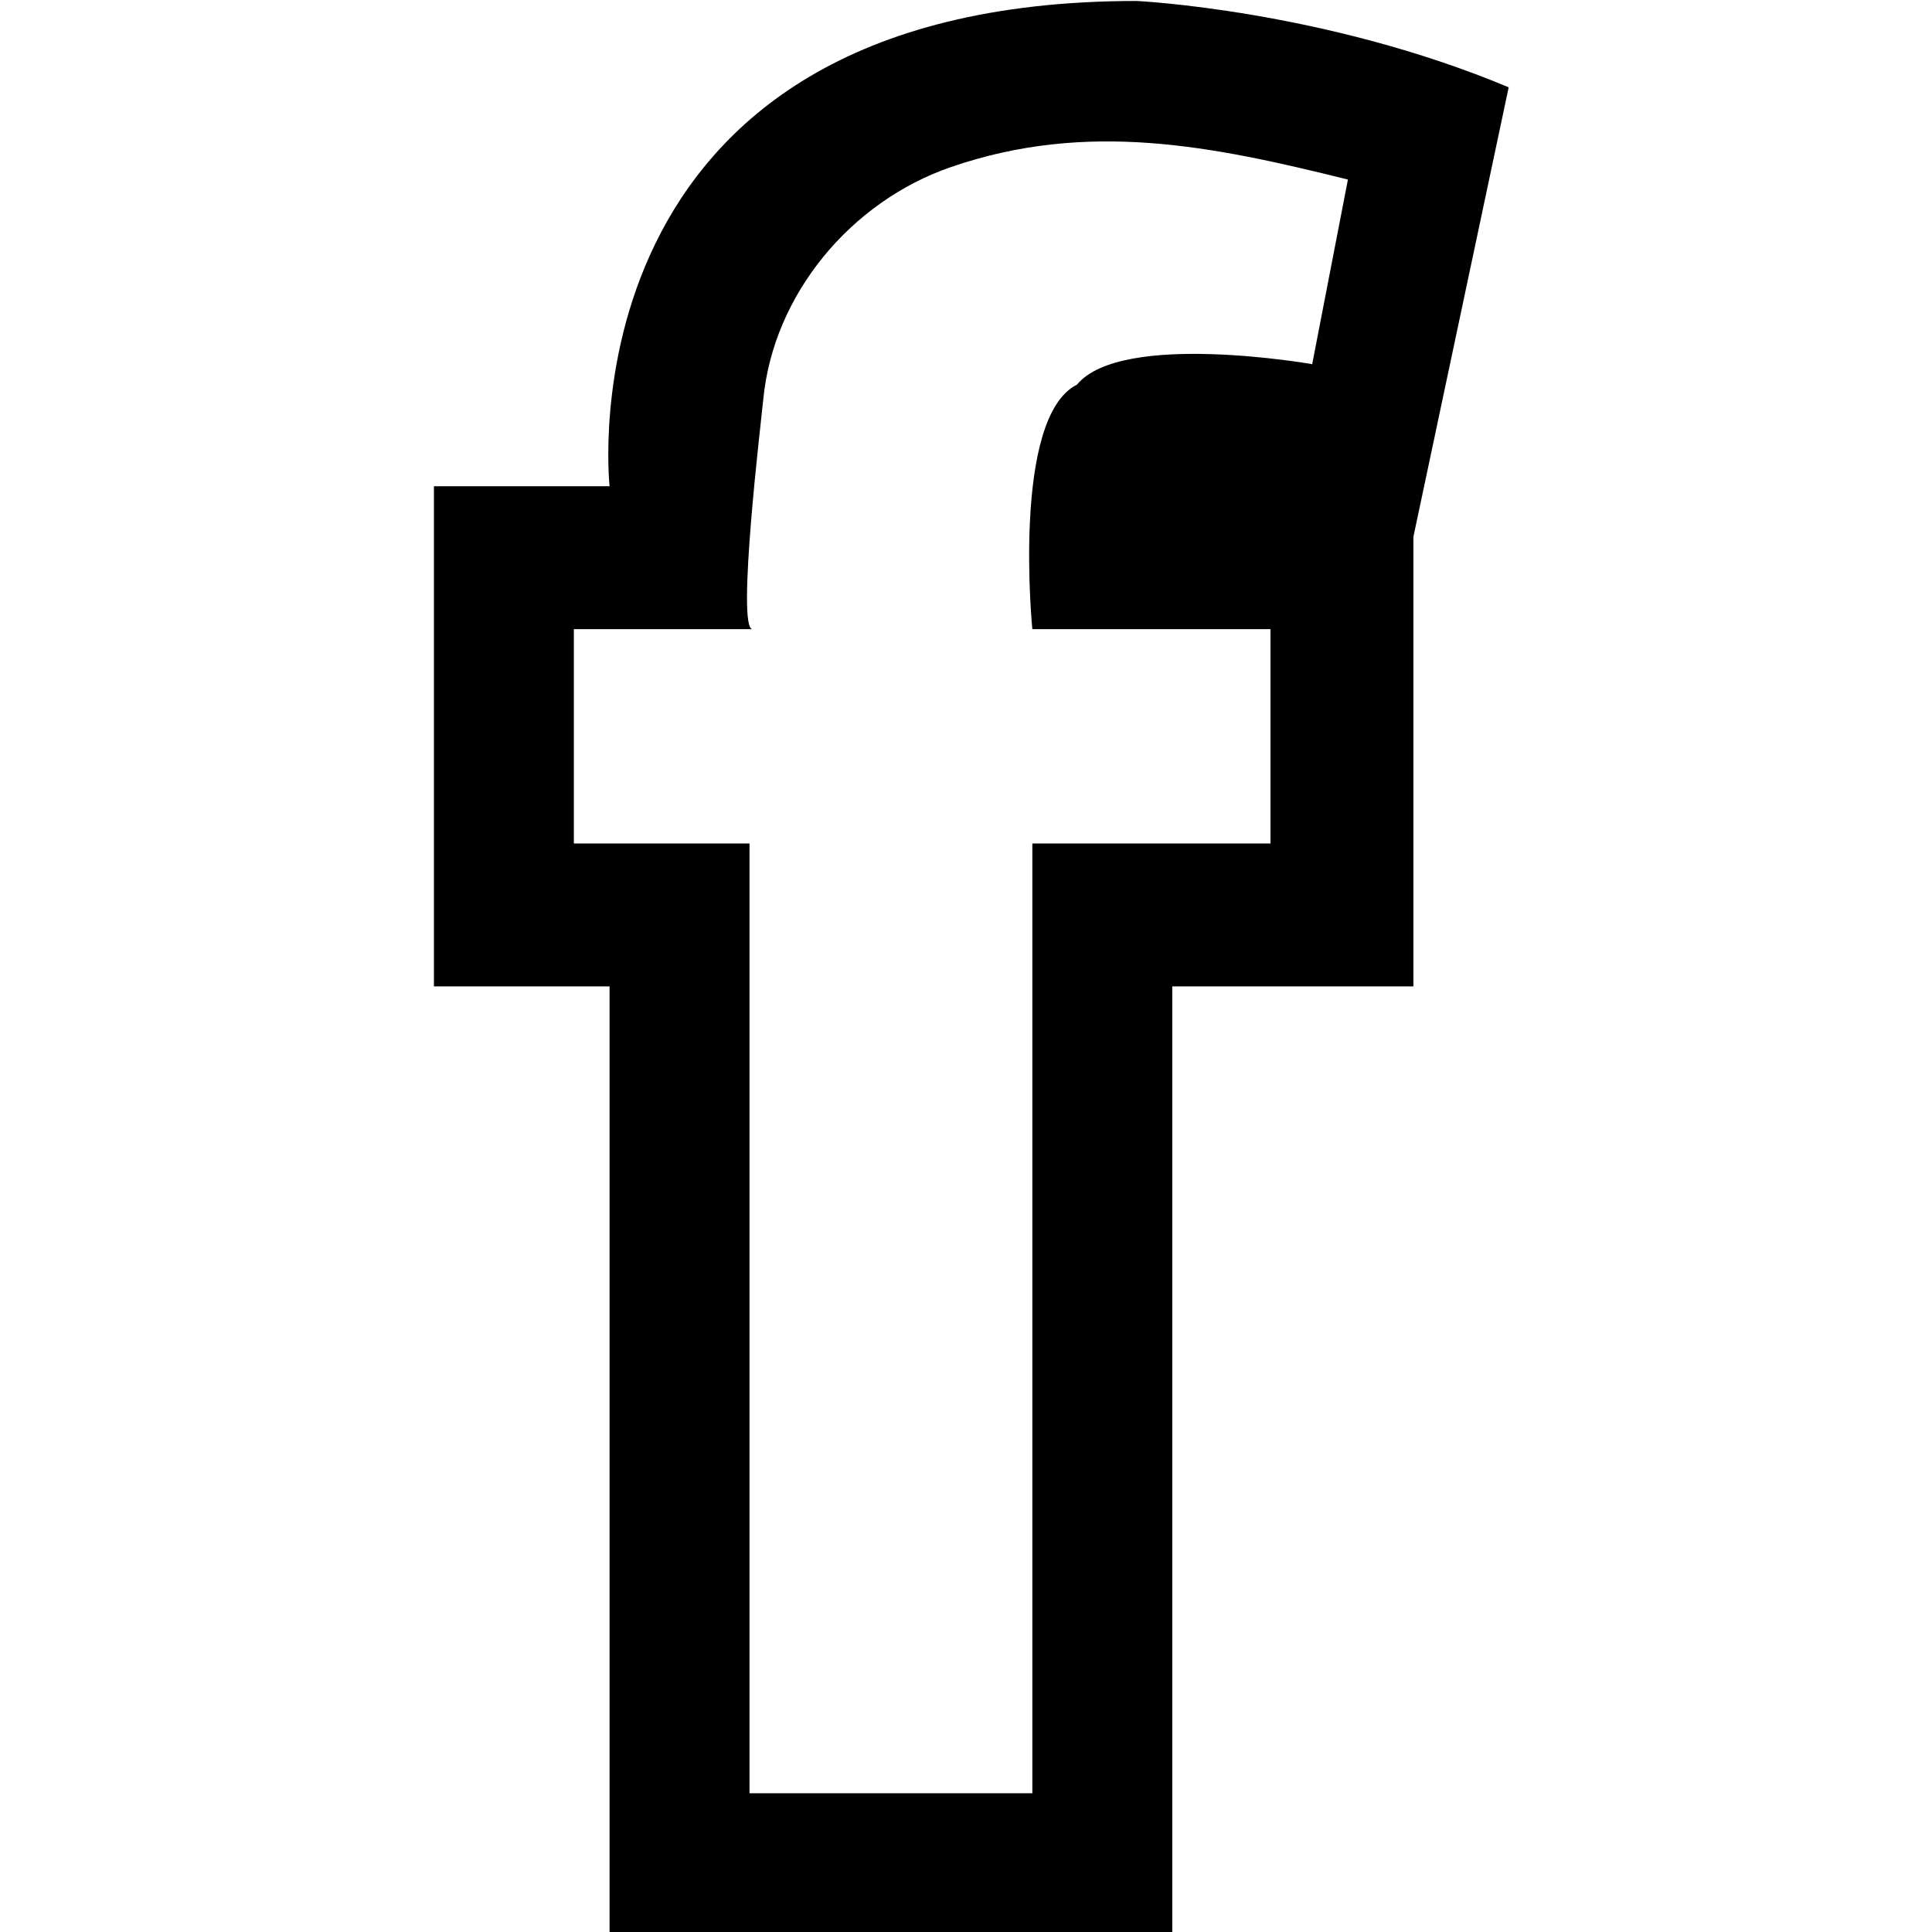
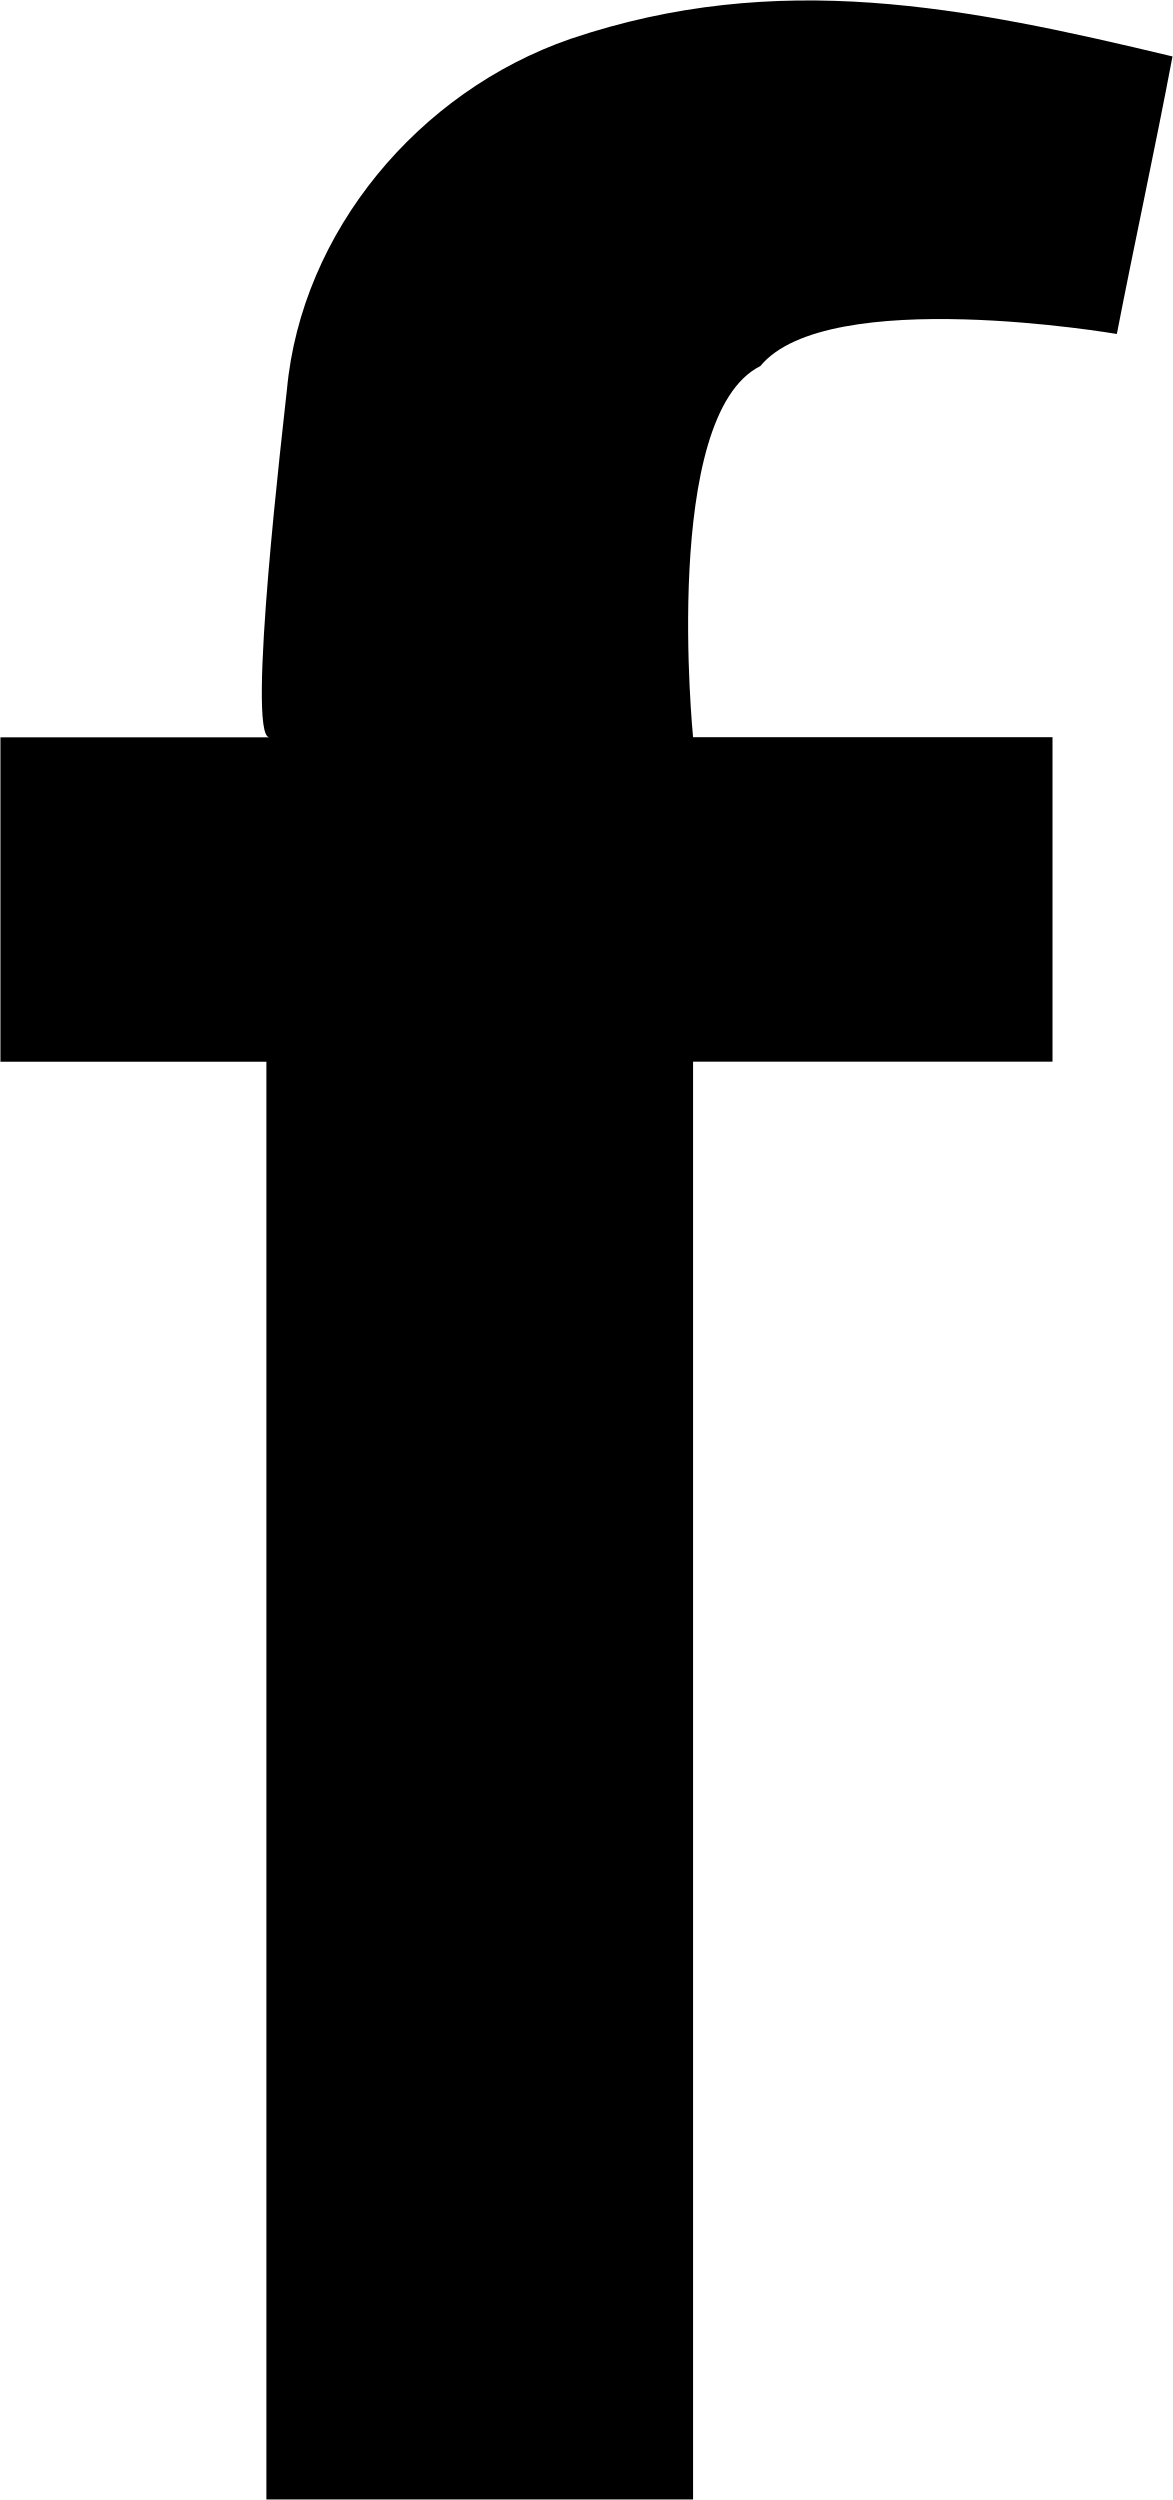
- <svg xmlns="http://www.w3.org/2000/svg" version="1.1" x="0px" y="0px" viewBox="0 0 100 100" enable-background="new 0 0 100 100" xml:space="preserve">
-   <path fill="#000000" d="M58.828,0.05c-30.051,0-27.276,25.117-27.276,25.117H22.46v25.89h9.091V100h29.125V51.057h12.481v-23.27  l4.932-23.268C68.534,0.513,58.828,0.05,58.828,0.05z M67.919,18.849c0,0-9.862-1.735-12.175,1.059  c-3.396,1.703-2.311,12.657-2.311,12.657H65.76v11.094H53.434v49.159H38.795V43.659h-9.093V32.564c0,0,9.232,0,9.246,0  c-0.844-0.002,0.459-10.859,0.558-11.885c0.522-5.447,4.54-10.247,9.708-12.03C56.292,6.21,62.76,7.552,69.768,9.294  C69.152,12.478,68.532,15.675,67.919,18.849z" />
+ <svg xmlns="http://www.w3.org/2000/svg" version="1.1" id="Your_Icon" x="0px" y="0px" viewBox="-587.9 1416.8 1336.2 2848.2" enable-background="new -587.9 1416.8 1336.2 2848.2" xml:space="preserve">
+   <path d="M684.5,1797.3c0,0-329.6-56.6-406.2,36.6c-113.2,56.6-76.6,422.8-76.6,422.8h409.5v369.6H201.7v1638.1h-486.1V2626.4h-303  v-369.6H-281c-26.6,0,16.6-362.9,20-396.2c16.6-179.8,149.8-339.6,323-399.5c236.4-79.9,449.5-36.6,685.9,20  C727.8,1587.6,704.5,1694.1,684.5,1797.3z" />
</svg>
